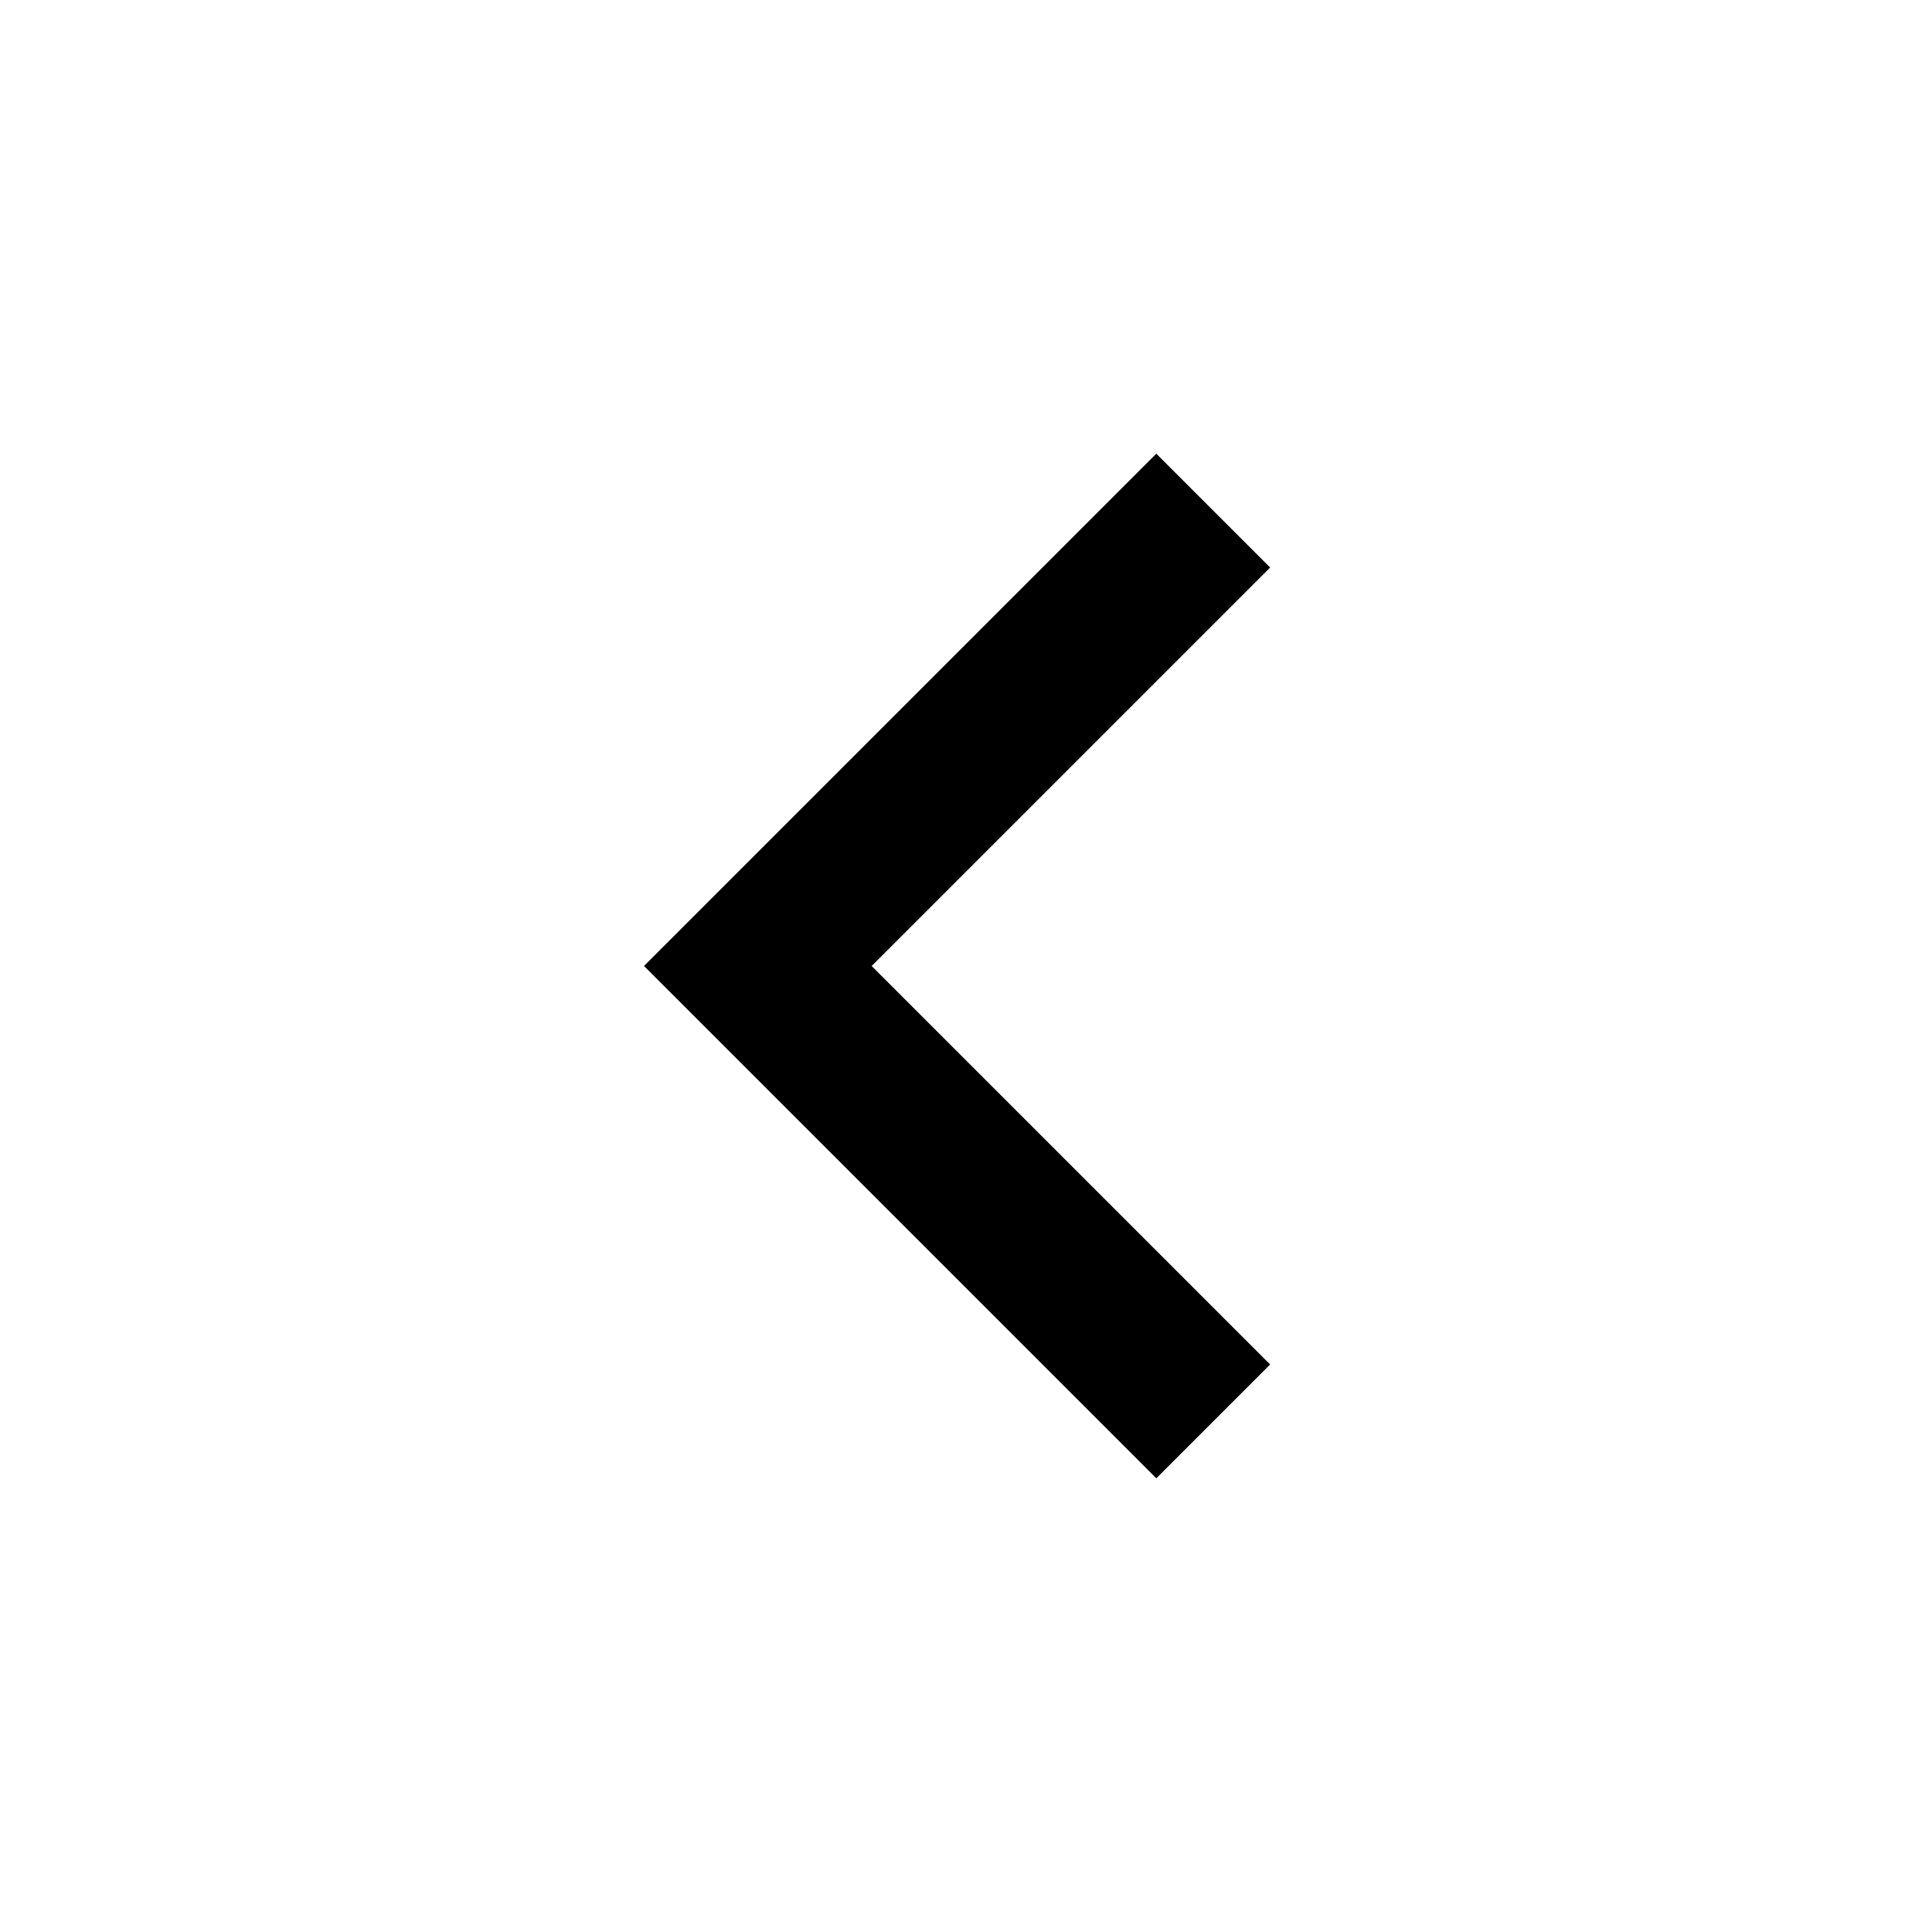
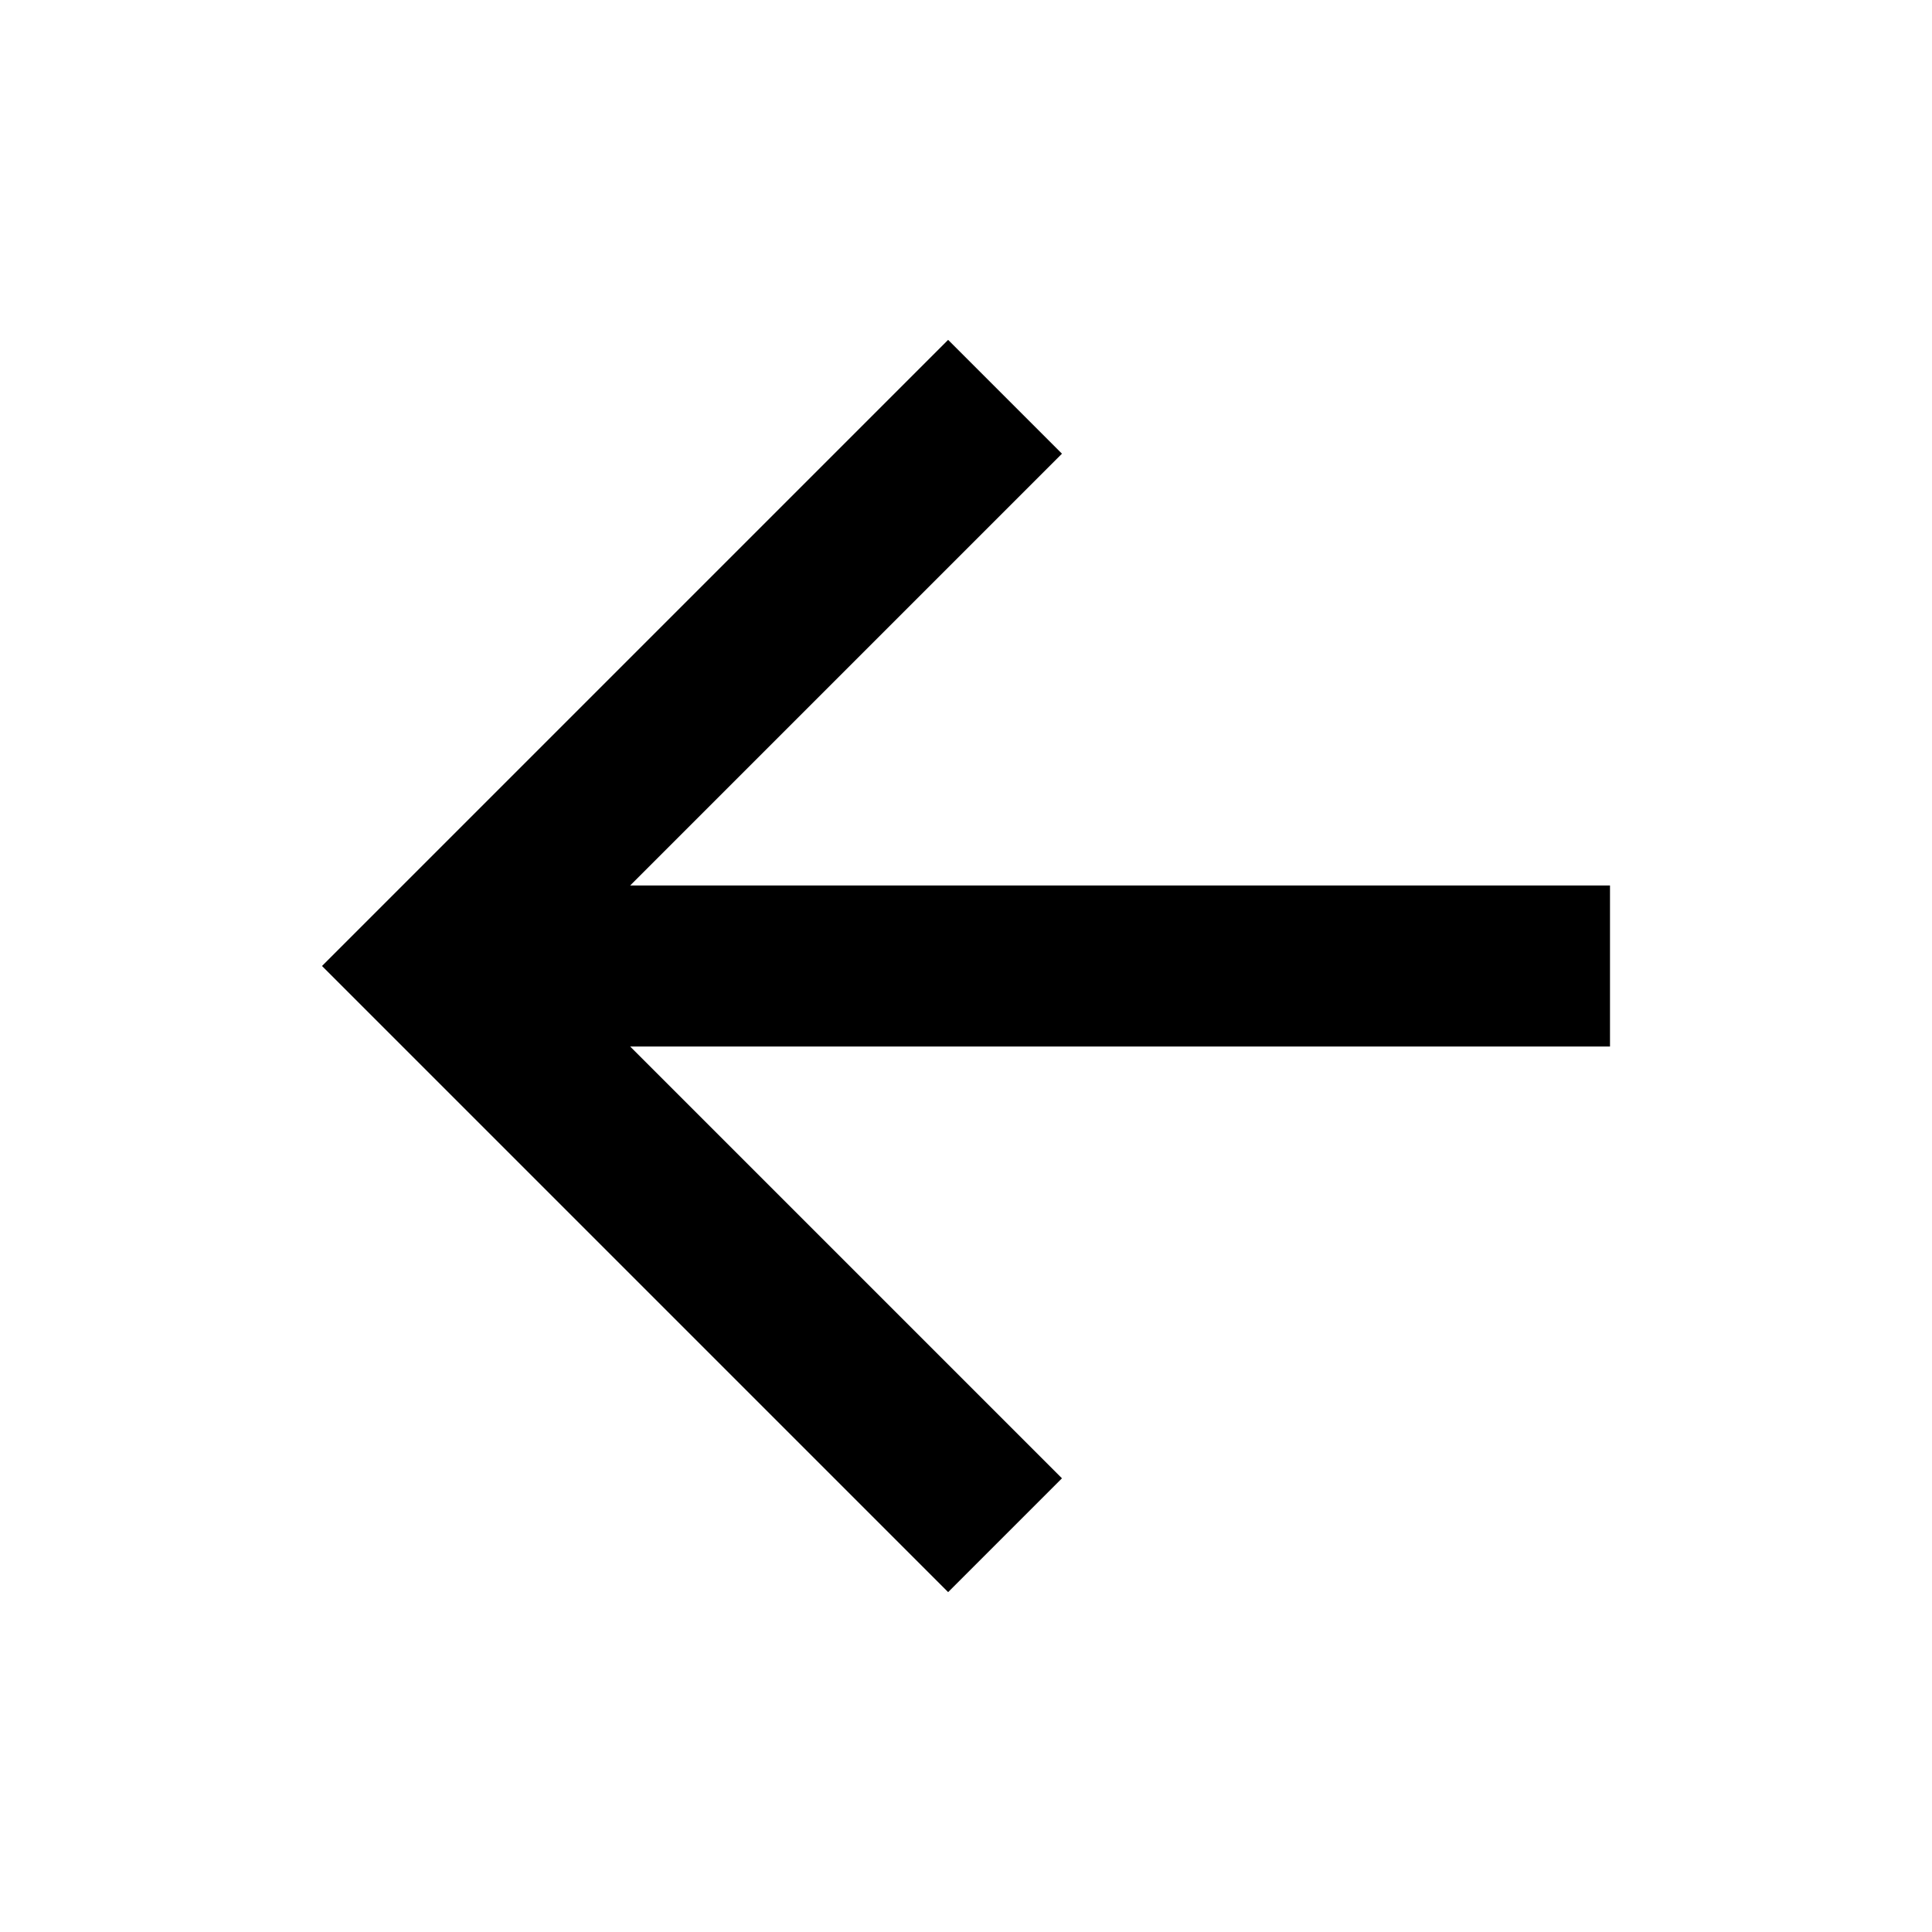
<svg xmlns="http://www.w3.org/2000/svg" viewBox="0 0 24 24">
  <g>
    <path fill="none" d="M0 0h24v24H0z" />
-     <path d="M10.828 12l4.95 4.95-1.414 1.414L8 12l6.364-6.364 1.414 1.414z" />
+     <path d="M7.828 11H20v2H7.828l5.364 5.364-1.414 1.414L4 12l7.778-7.778 1.414 1.414z" />
  </g>
</svg>
